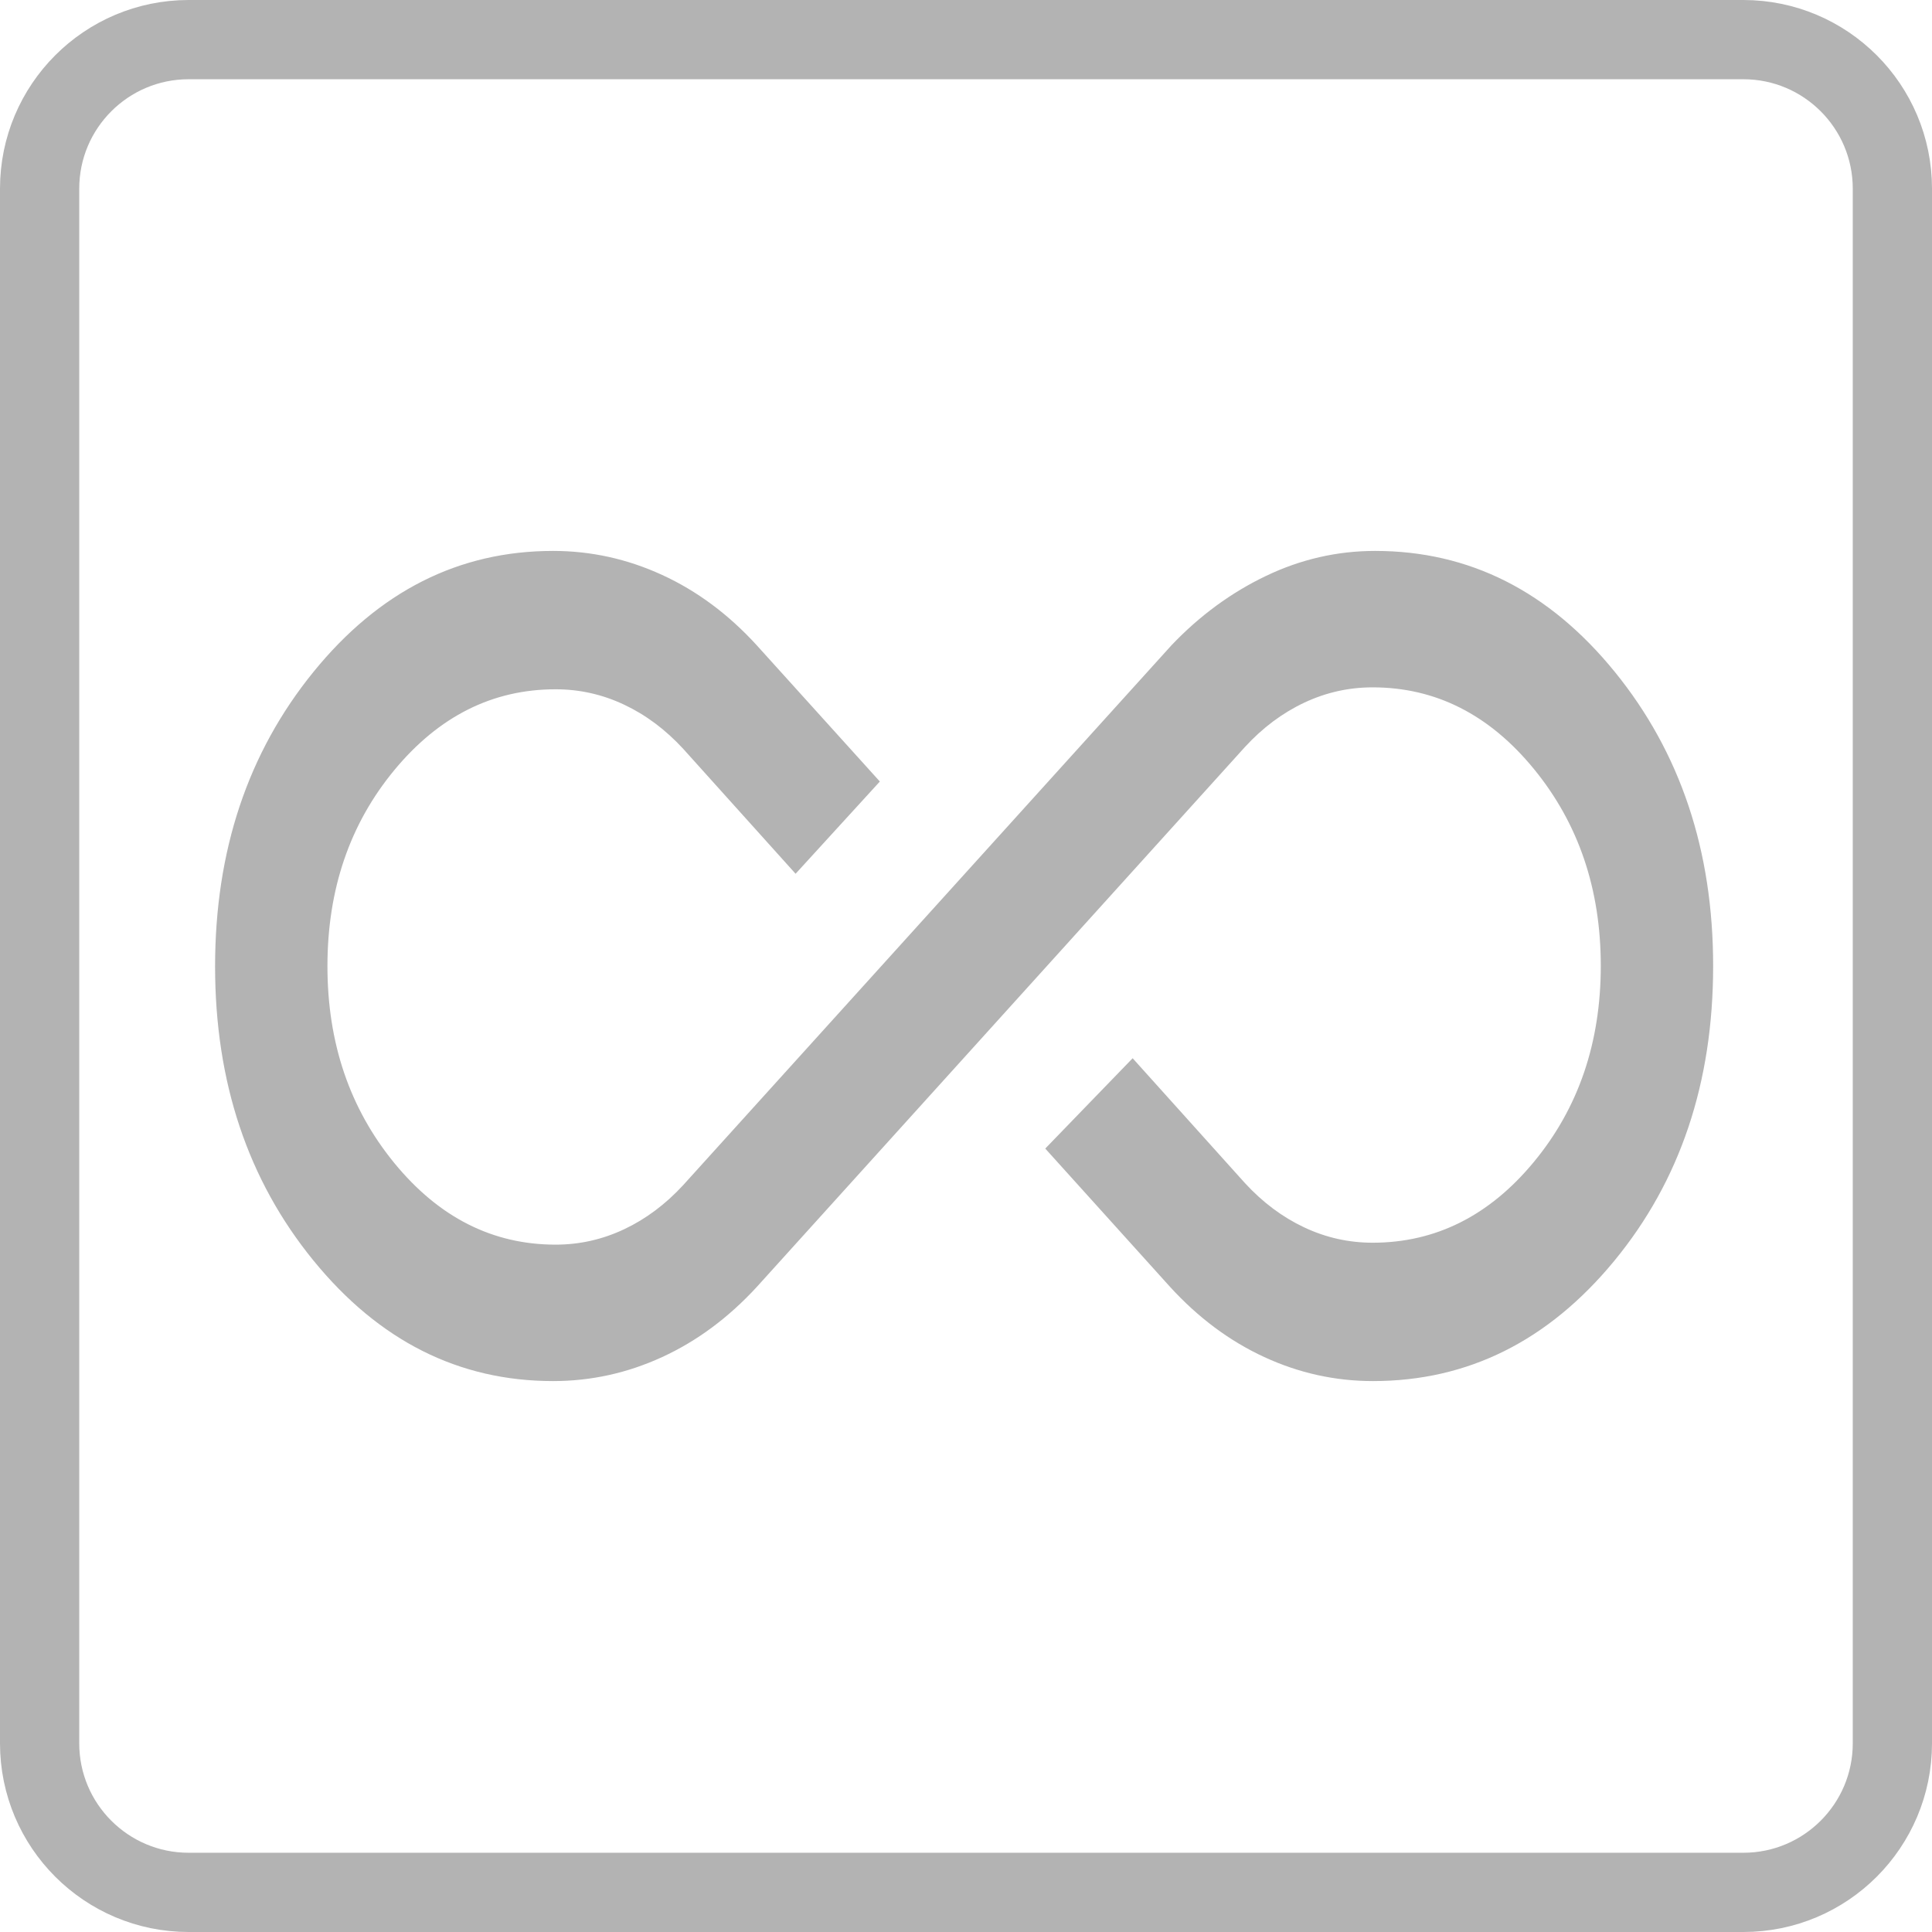
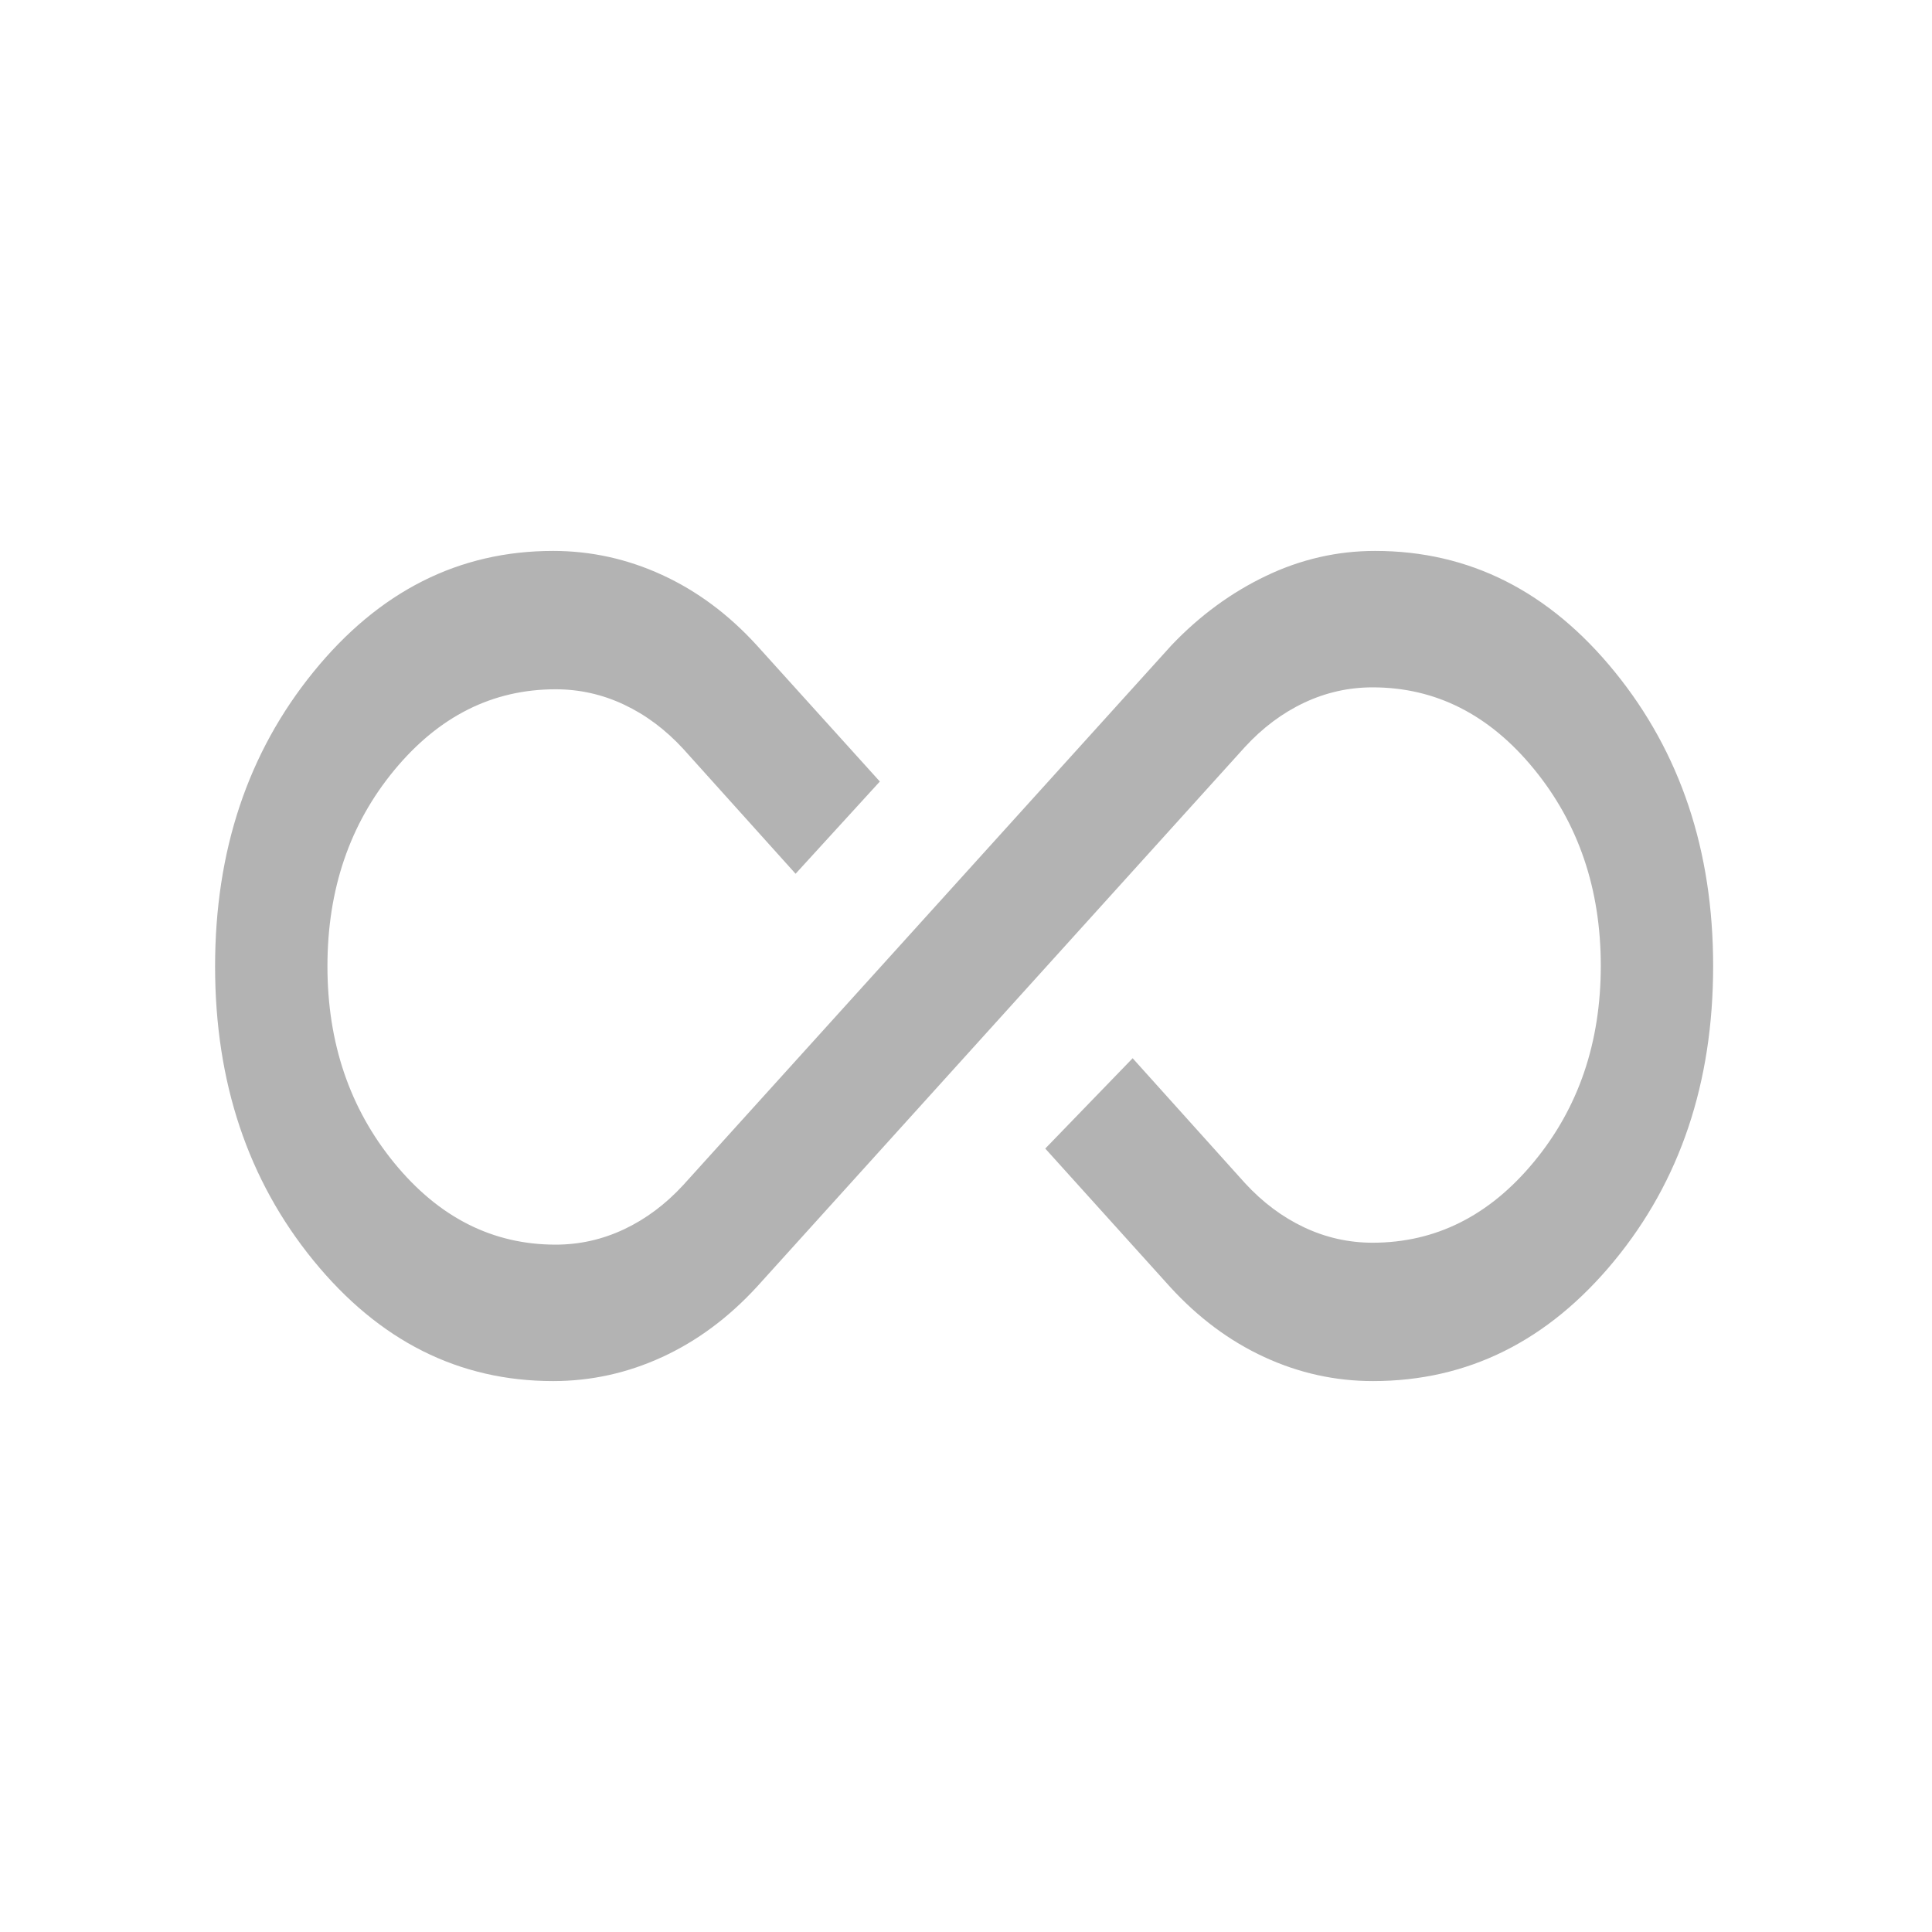
<svg xmlns="http://www.w3.org/2000/svg" width="512" height="512" viewBox="0 0 512 512" fill="none">
-   <rect x="10.5" y="10.5" width="491" height="491" rx="39.5" stroke="#B3B3B3" stroke-width="21" />
  <path d="M146.573 366C121.595 366 100.422 355.345 83.053 334.034C65.684 312.723 57 286.751 57 256.117C57 225.483 65.684 199.472 83.053 178.083C100.425 156.694 121.595 146 146.565 146C156.606 146 166.244 148.122 175.48 152.366C184.715 156.61 193.055 162.806 200.499 170.954L233.169 207.111L210.838 231.556L181.063 198.454C176.376 193.361 171.153 189.457 165.393 186.741C159.634 184.025 153.587 182.667 147.251 182.667C130.547 182.667 116.292 189.812 104.487 204.101C92.679 218.391 86.775 235.706 86.775 256.046C86.775 276.386 92.679 293.77 104.487 308.199C116.292 322.628 130.547 329.843 147.251 329.843C153.587 329.843 159.634 328.485 165.393 325.769C171.153 323.052 176.376 319.148 181.063 314.056L310.501 170.954C317.945 163.145 326.282 157.034 335.512 152.62C344.74 148.207 354.375 146 364.419 146C389.394 146 410.567 156.686 427.939 178.058C445.313 199.43 454 225.41 454 256C454 286.895 445.258 312.952 427.773 334.171C410.289 355.39 388.98 366 363.848 366C353.84 366 344.239 363.878 335.045 359.634C325.85 355.39 317.531 349.194 310.088 341.046L277.004 304.38L300.163 280.444L329.938 313.546C334.624 318.639 339.847 322.543 345.607 325.259C351.366 327.975 357.413 329.333 363.749 329.333C380.453 329.333 394.708 322.188 406.513 307.899C418.321 293.609 424.225 276.294 424.225 255.954C424.225 235.614 418.321 218.23 406.513 203.801C394.708 189.372 380.453 182.157 363.749 182.157C357.413 182.157 351.366 183.515 345.607 186.231C339.847 188.948 334.624 192.852 329.938 197.944L200.598 341.006C193.088 349.181 184.718 355.39 175.488 359.634C166.258 363.878 156.619 366 146.573 366Z" fill="#B3B3B3" />
</svg>
